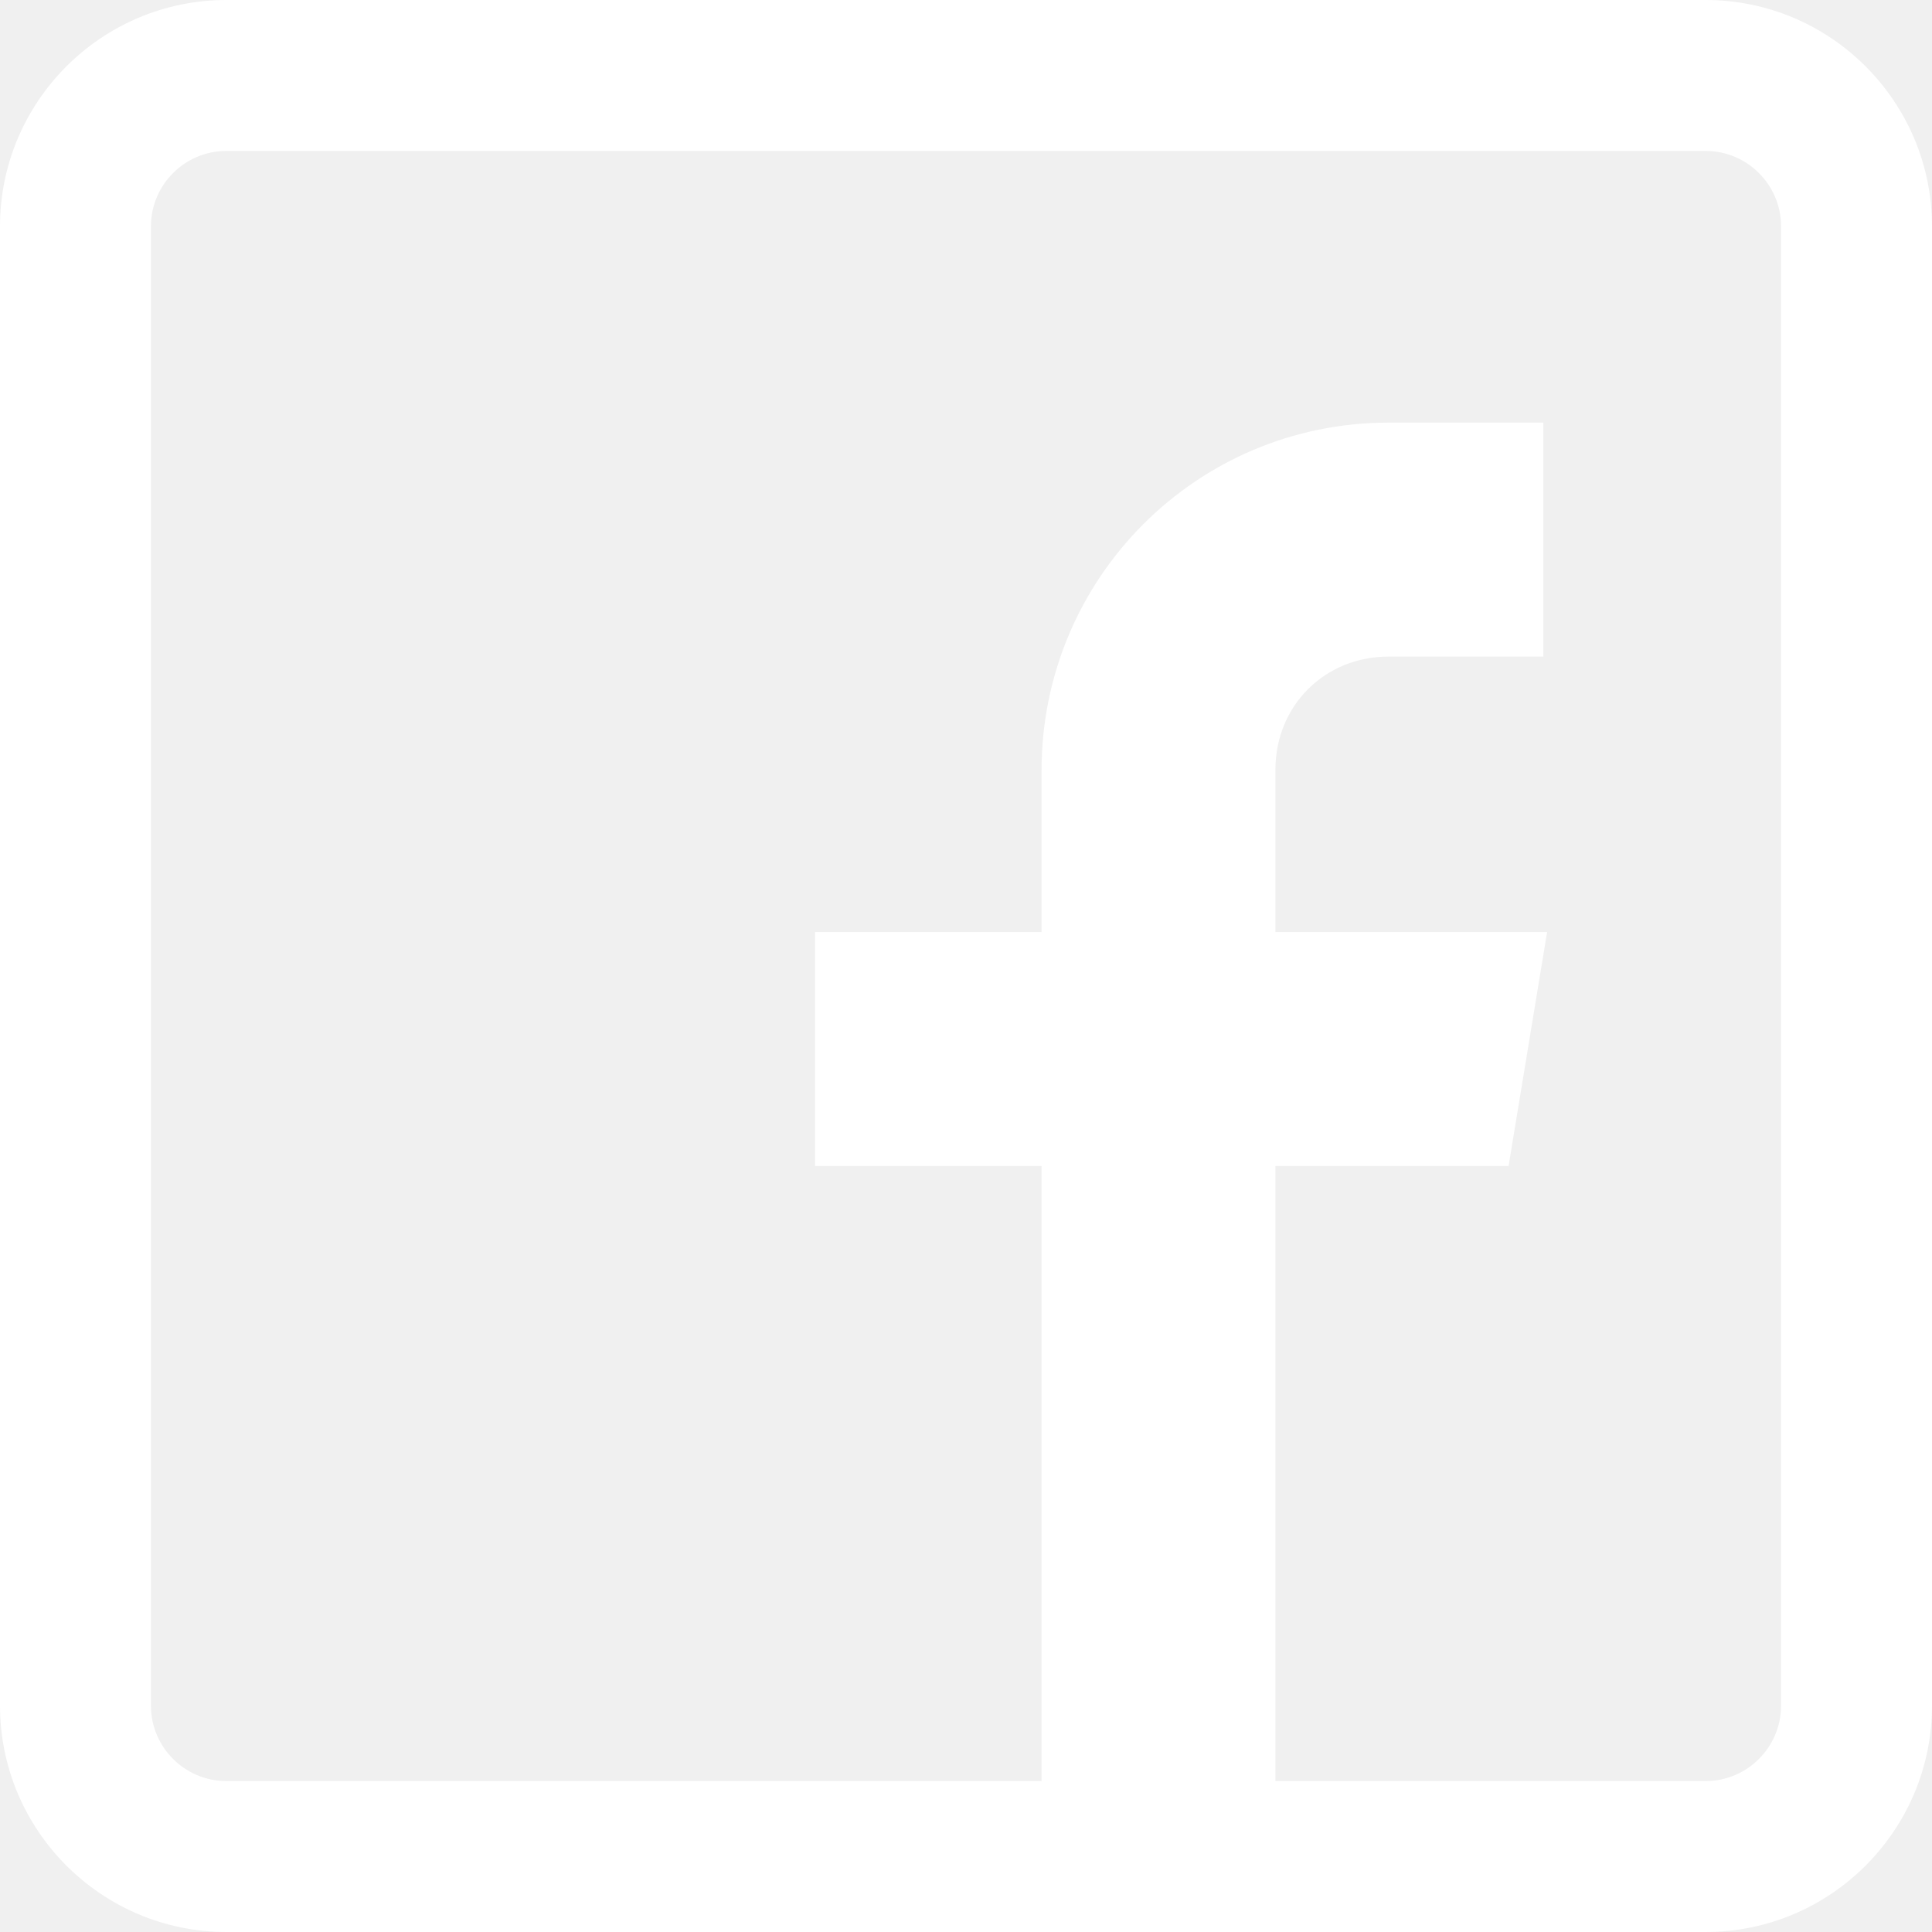
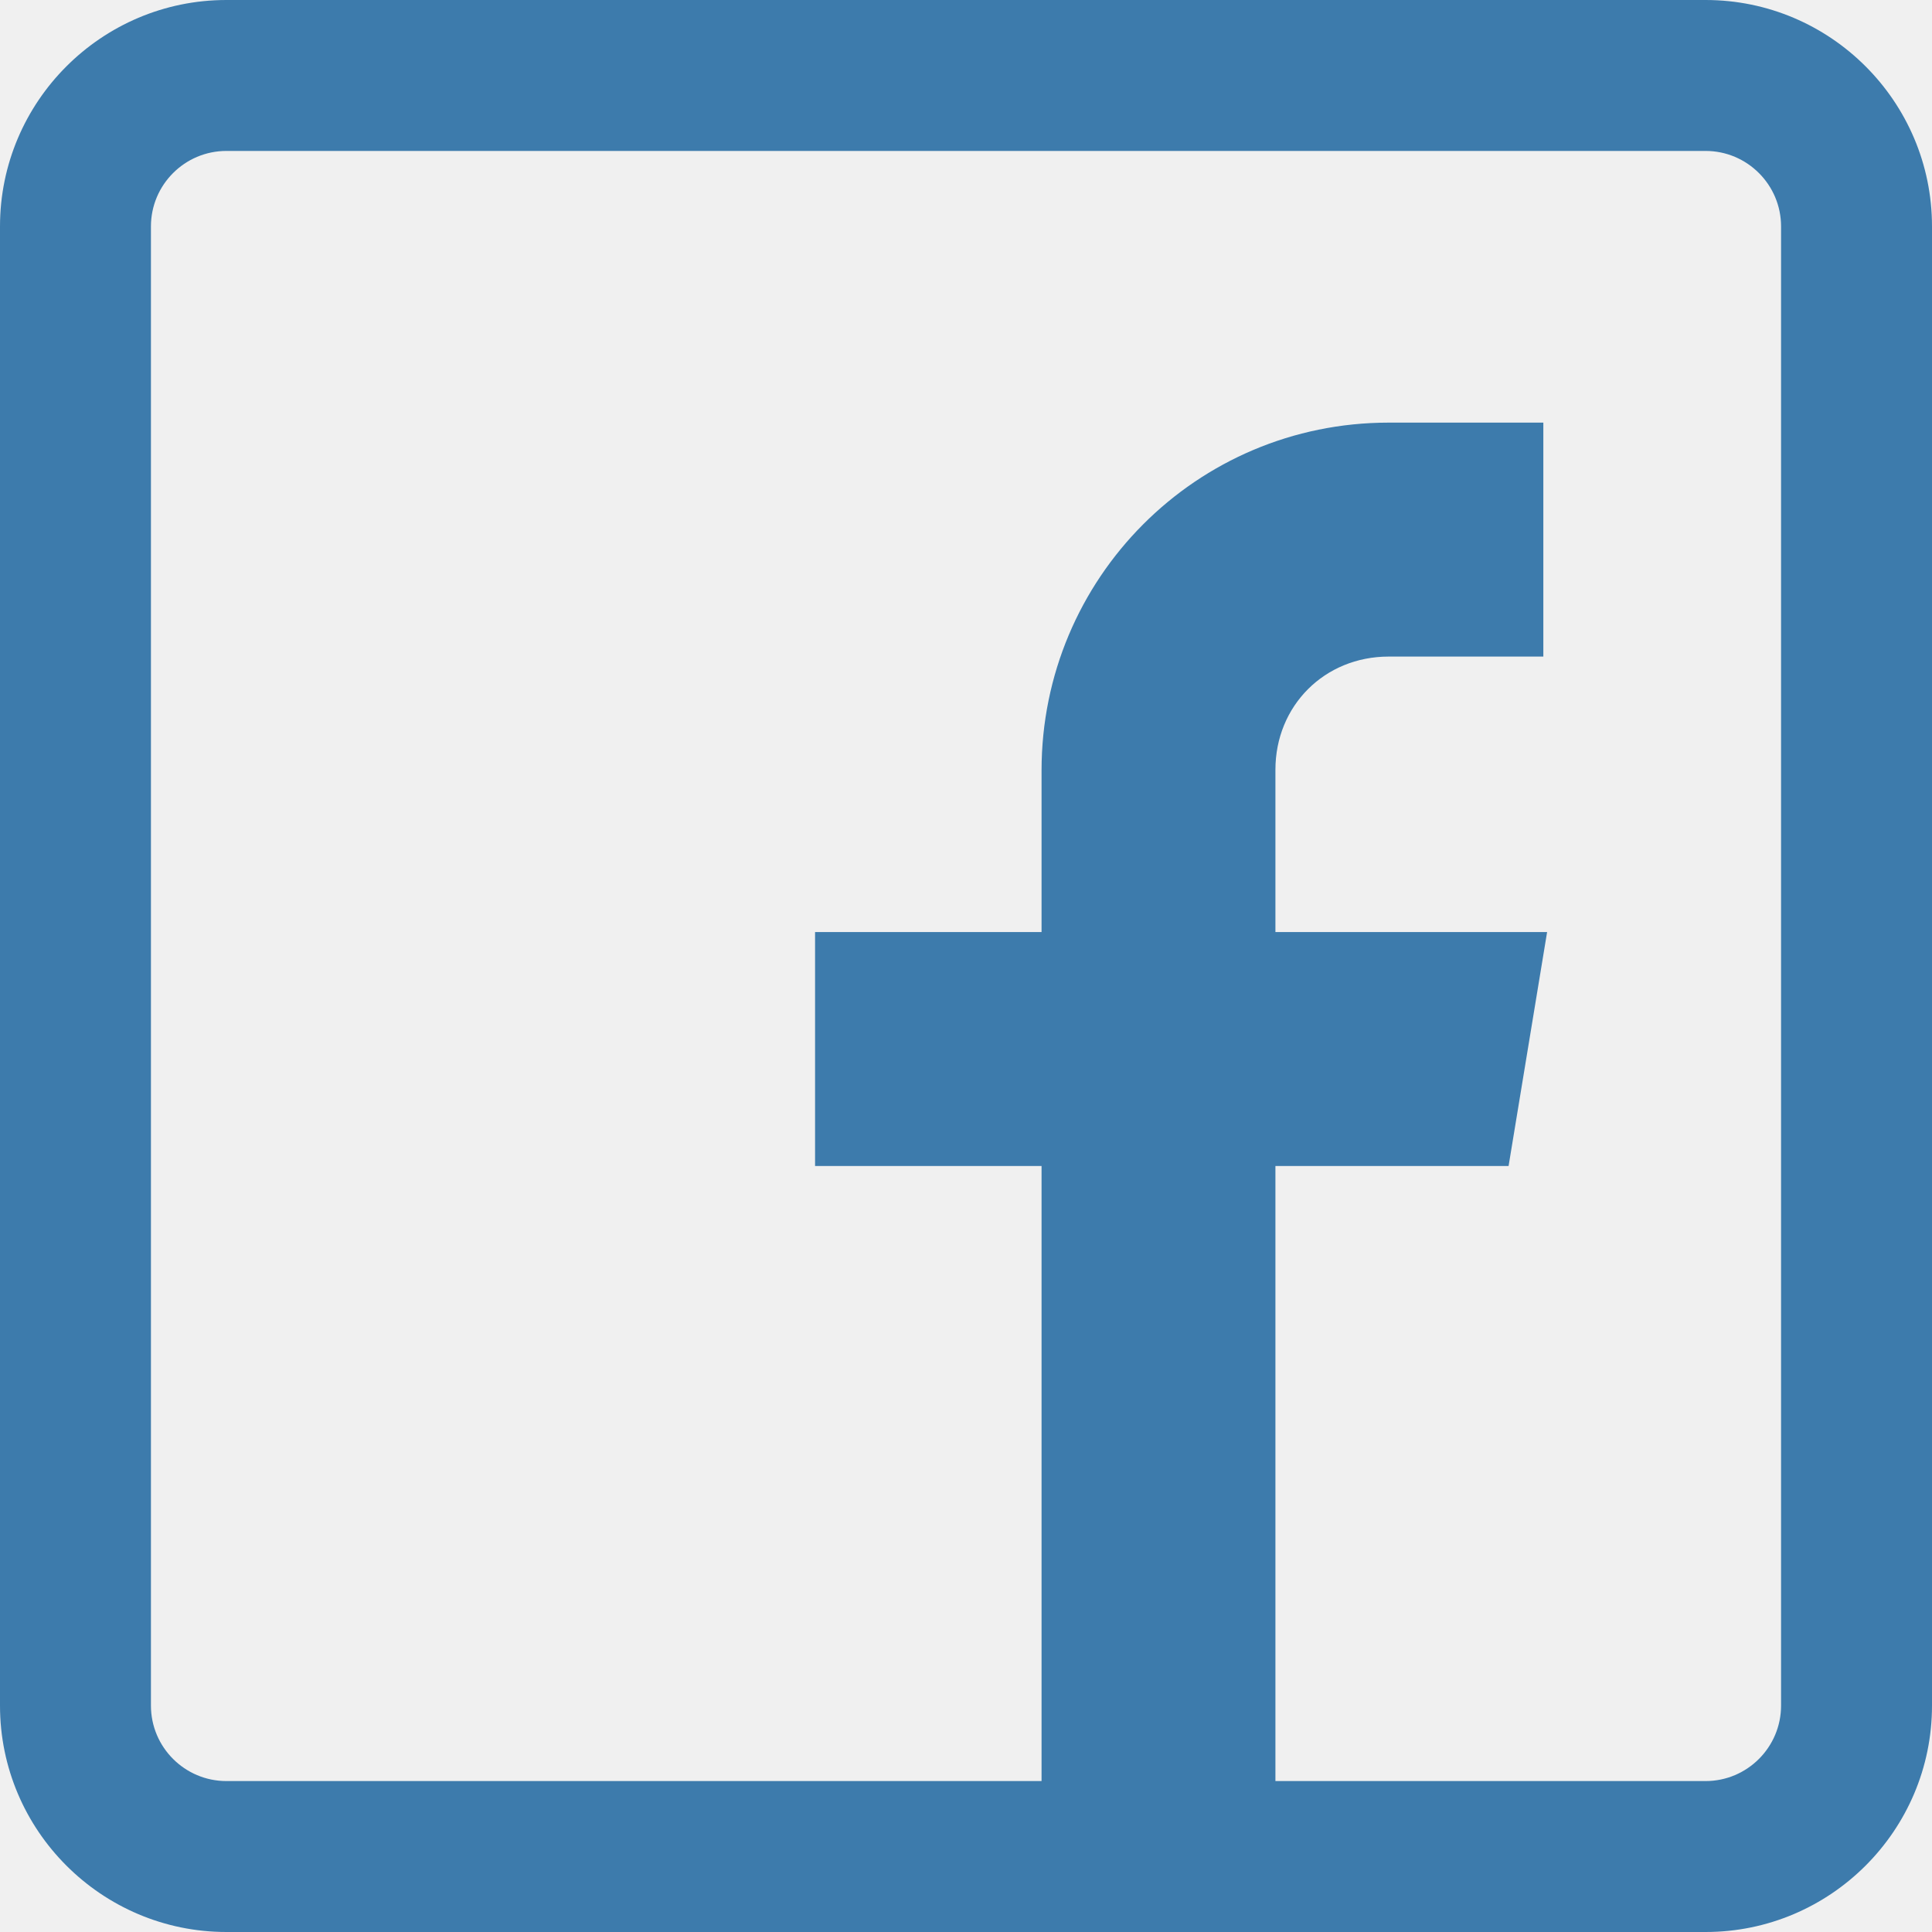
<svg xmlns="http://www.w3.org/2000/svg" version="1.1" id="Capa_1" x="0px" y="0px" viewBox="0 0 512 512" style="enable-background:new 0 0 512 512;" xml:space="preserve">
  <defs id="defs41" />
-   <g id="g6" style="fill:#ffffff">
-     <g id="g4" style="fill:#ffffff">
-       <path d="M452,0H60C26.916,0,0,26.916,0,60v392c0,33.084,26.916,60,60,60h392c33.084,0,60-26.916,60-60V60    C512,26.916,485.084,0,452,0z M472,452c0,11.028-8.972,20-20,20H338V309h61.79L410,247h-72v-43c0-16.975,13.025-30,30-30h41v-62    h-41c-50.923,0-91.978,41.25-91.978,92.174V247H216v62h60.022v163H60c-11.028,0-20-8.972-20-20V60c0-11.028,8.972-20,20-20h392    c11.028,0,20,8.972,20,20V452z" id="path2" style="fill:#ffffff;fill-opacity:0.995" />
+   <g id="g6" style="fill:#3d7bac;fill-opacity:1">
+     <g id="g4" style="fill:#3d7bac;fill-opacity:1">
+       <path d="M452,0H60C26.916,0,0,26.916,0,60v392c0,33.084,26.916,60,60,60h392c33.084,0,60-26.916,60-60V60    C512,26.916,485.084,0,452,0z M472,452c0,11.028-8.972,20-20,20H338V309h61.79L410,247h-72v-43c0-16.975,13.025-30,30-30h41v-62    h-41c-50.923,0-91.978,41.25-91.978,92.174V247H216v62h60.022v163H60c-11.028,0-20-8.972-20-20V60c0-11.028,8.972-20,20-20h392    c11.028,0,20,8.972,20,20V452z" id="path2" style="fill:#3d7bac;fill-opacity:1" />
    </g>
  </g>
  <g id="g8">
</g>
  <g id="g10">
</g>
  <g id="g12">
</g>
  <g id="g14">
</g>
  <g id="g16">
</g>
  <g id="g18">
</g>
  <g id="g20">
</g>
  <g id="g22">
</g>
  <g id="g24">
</g>
  <g id="g26">
</g>
  <g id="g28">
</g>
  <g id="g30">
</g>
  <g id="g32">
</g>
  <g id="g34">
</g>
  <g id="g36">
</g>
</svg>
